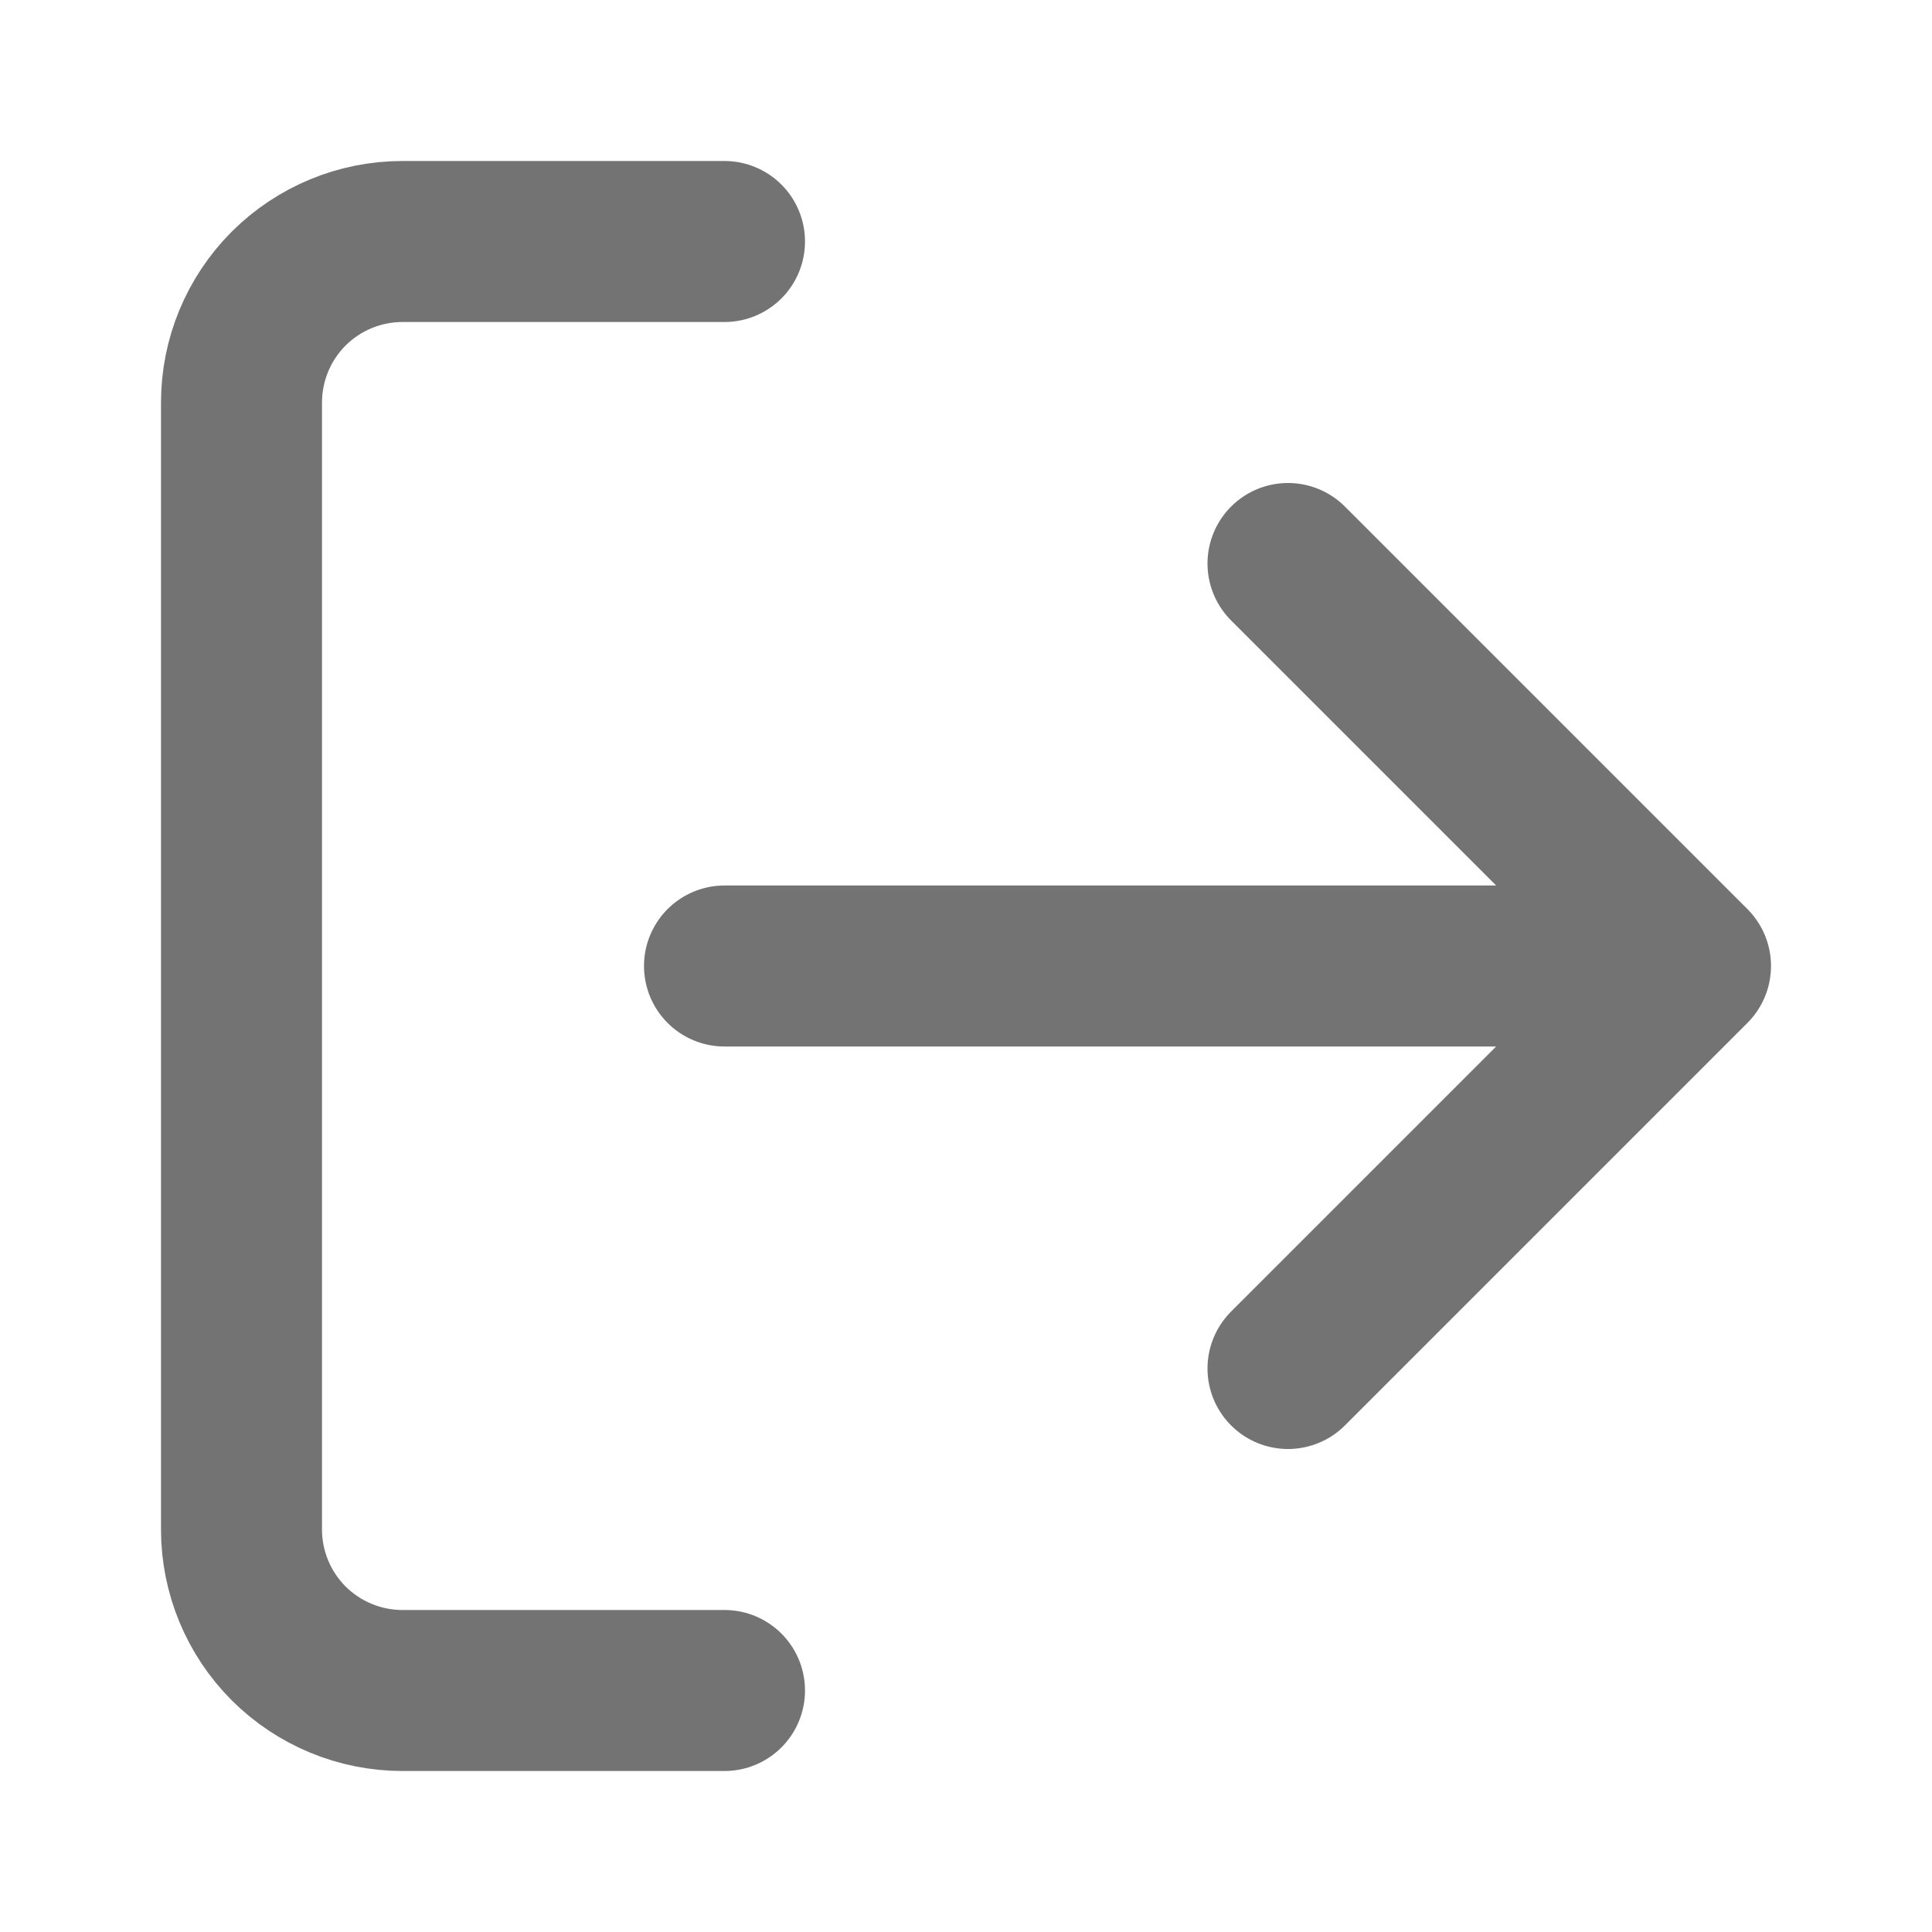
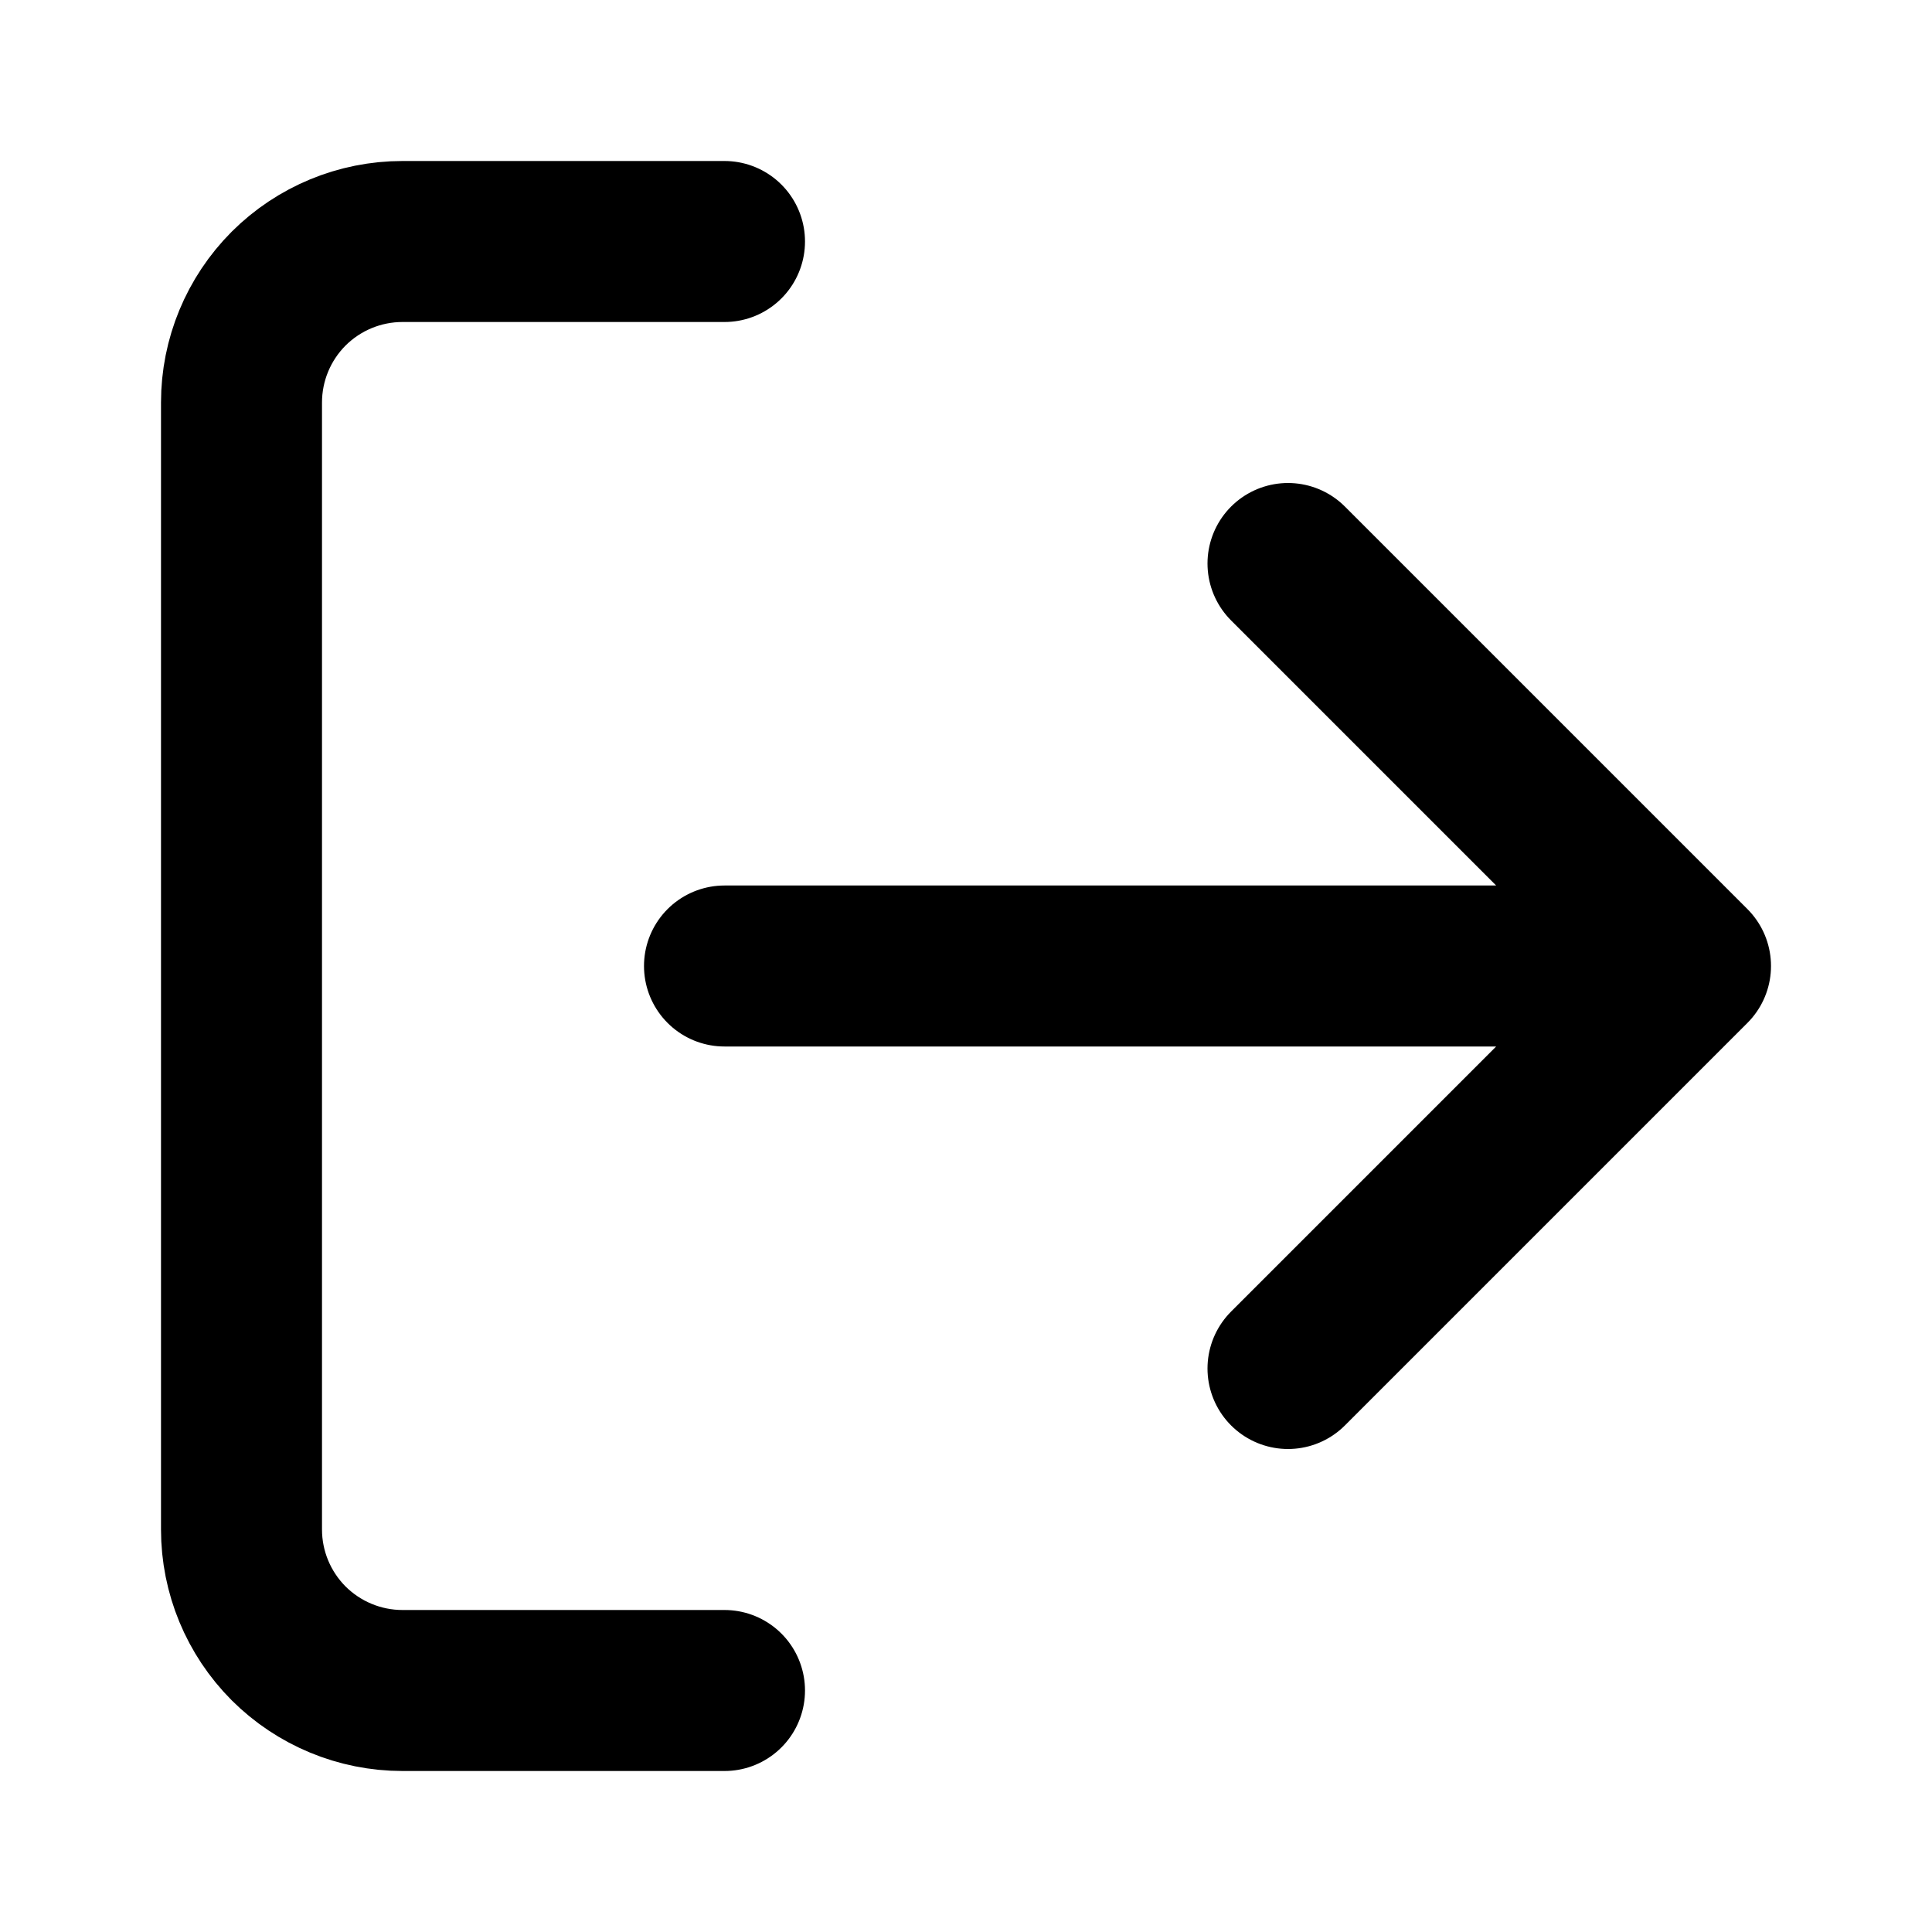
<svg xmlns="http://www.w3.org/2000/svg" width="18" height="18" viewBox="0 0 18 18" fill="none">
-   <path d="M6.75 15.75H3.75C3.352 15.75 2.971 15.592 2.689 15.311C2.408 15.029 2.25 14.648 2.25 14.25V3.75C2.25 3.352 2.408 2.971 2.689 2.689C2.971 2.408 3.352 2.25 3.75 2.25H6.75M12 12.75L15.75 9M15.75 9L12 5.25M15.75 9H6.75" stroke="#737373" stroke-width="1.5" stroke-linecap="round" stroke-linejoin="round" />
+   <path d="M6.75 15.75H3.75C3.352 15.75 2.971 15.592 2.689 15.311C2.408 15.029 2.25 14.648 2.25 14.25V3.75C2.25 3.352 2.408 2.971 2.689 2.689C2.971 2.408 3.352 2.25 3.75 2.25H6.75M12 12.75L15.75 9M15.75 9L12 5.25M15.75 9H6.75" stroke="currentColor" stroke-width="1.5" stroke-linecap="round" stroke-linejoin="round" />
</svg>
